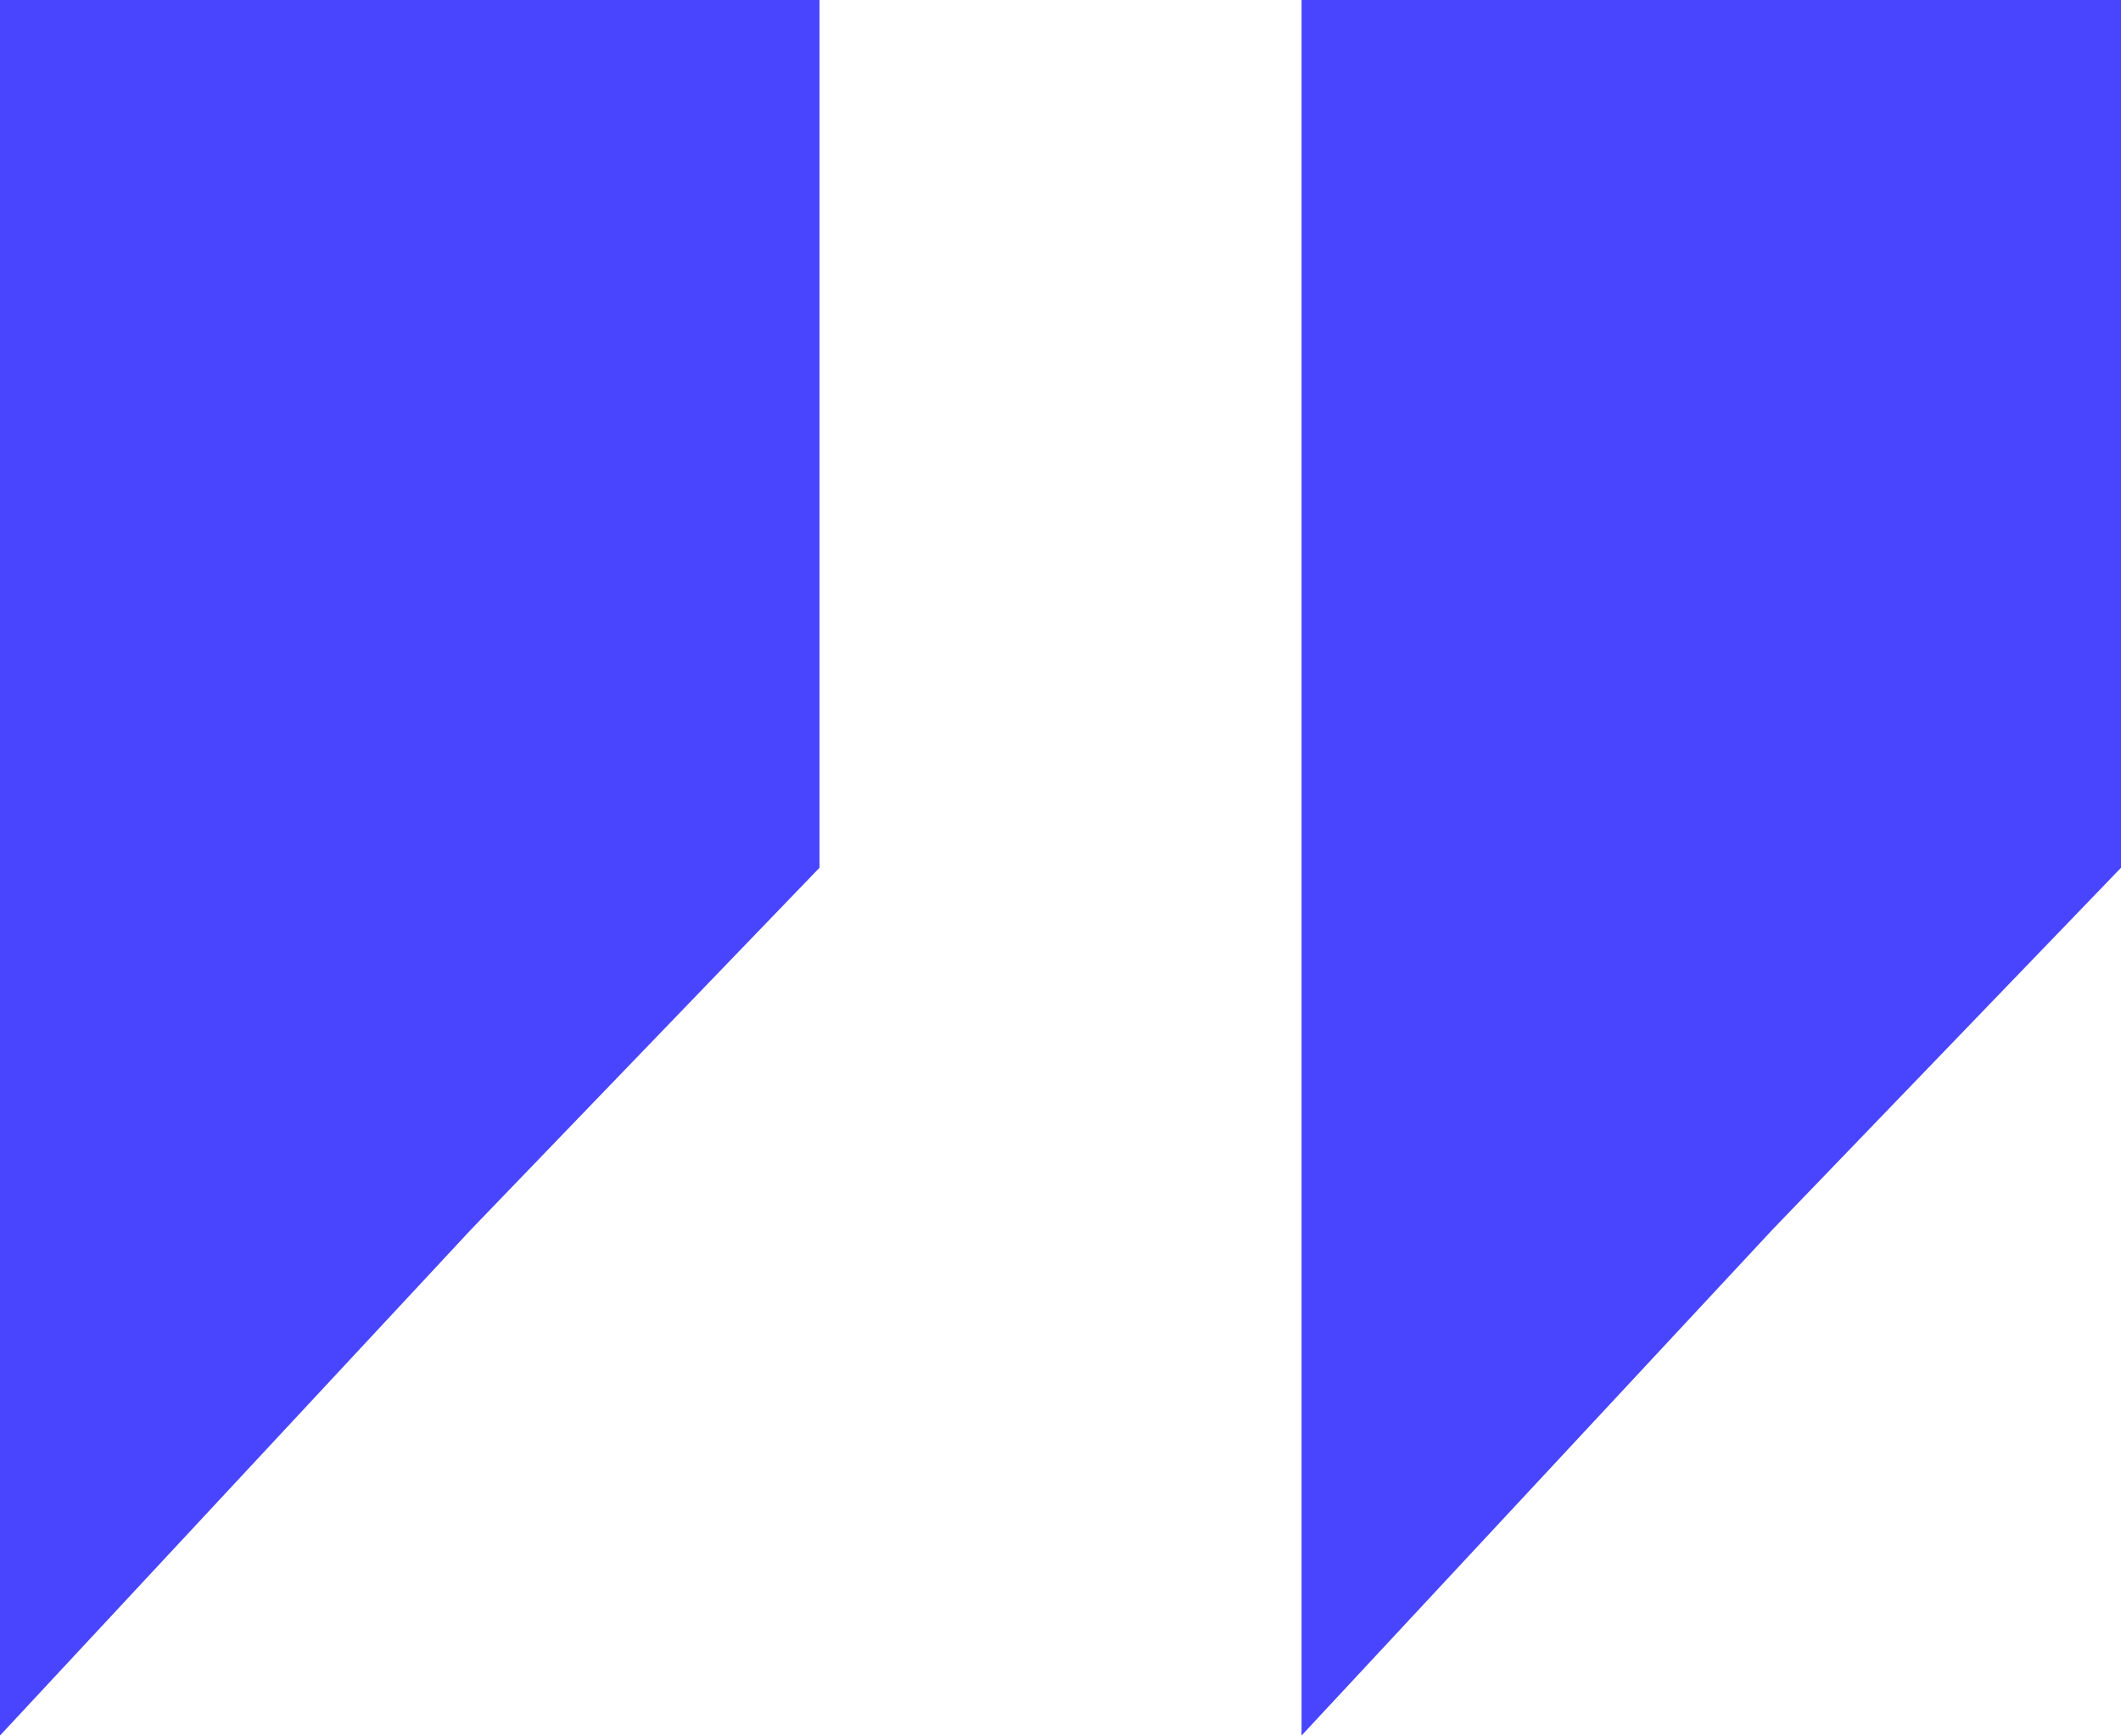
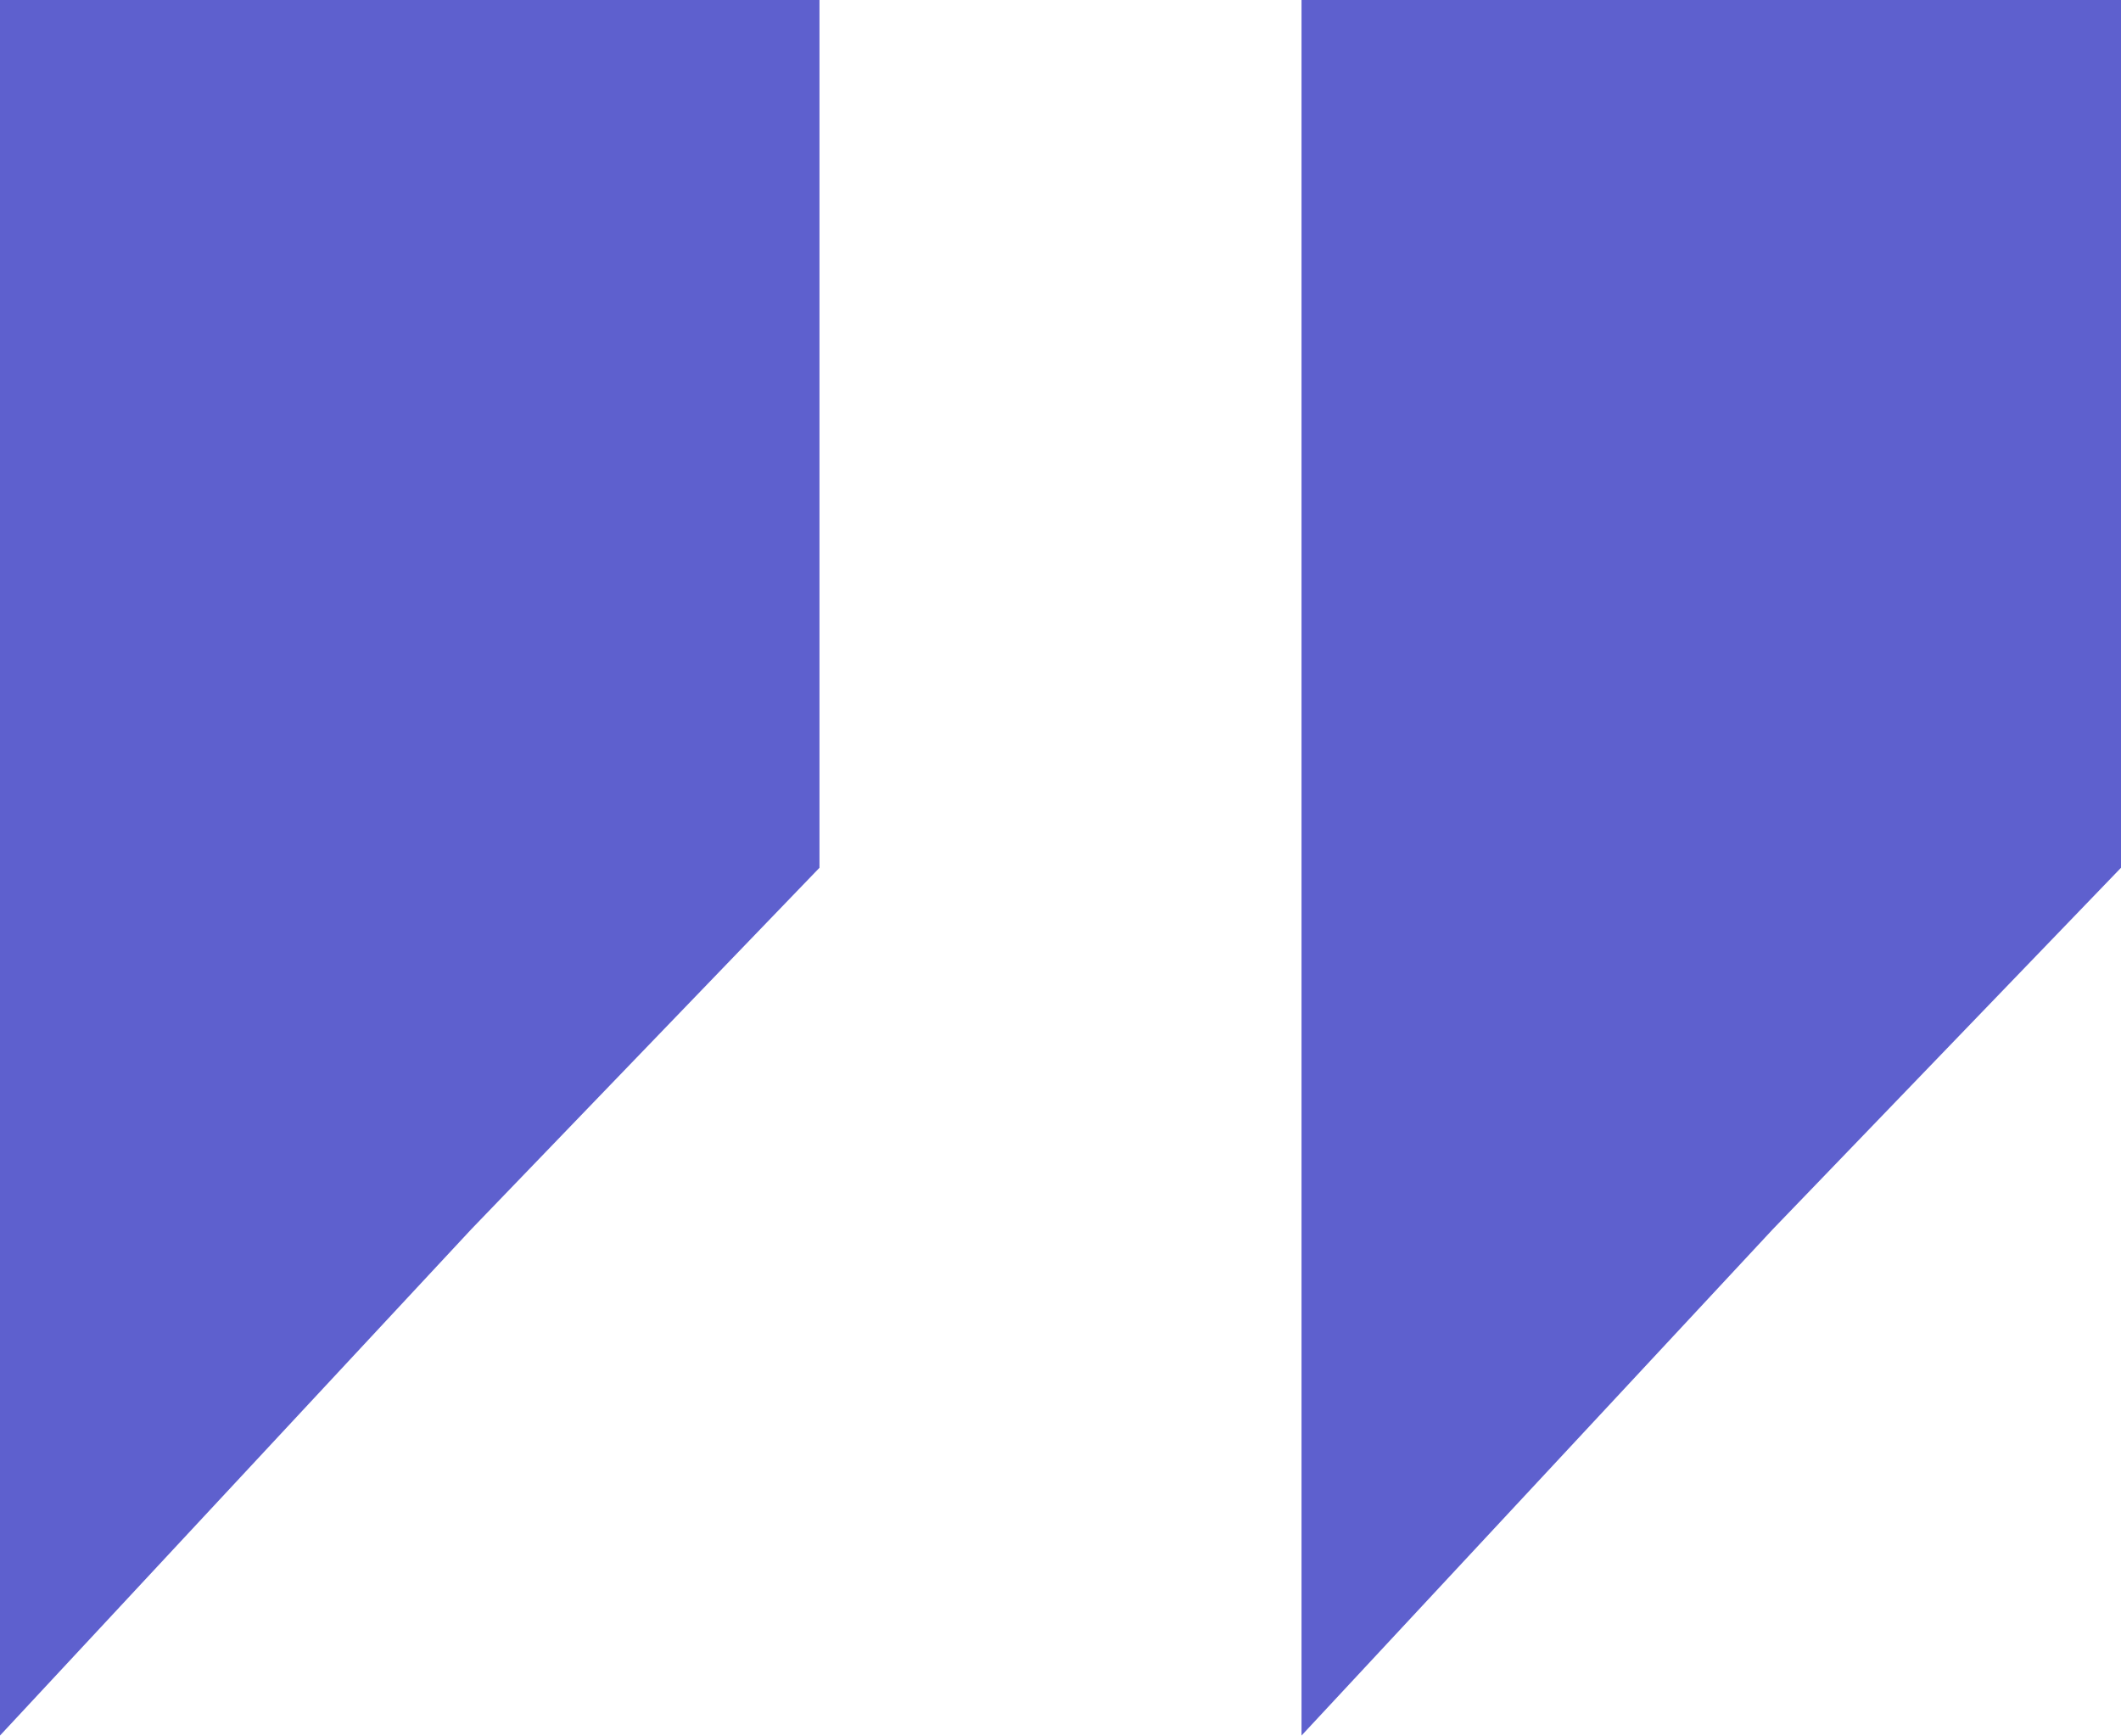
<svg xmlns="http://www.w3.org/2000/svg" width="44" height="36" viewBox="0 0 44 36" fill="none">
-   <path d="M0 0H17V18L9.775 25.5L0 36V0Z" fill="#4945FF" />
-   <path d="M27 0H44V18L36.775 25.5L27 36V0Z" fill="#4945FF" />
+   <path d="M0 0H17V18L9.775 25.5L0 36V0Z" fill="#5E60CE" />
+   <path d="M27 0H44V18L36.775 25.5L27 36V0Z" fill="#5E60CE" />
</svg>
